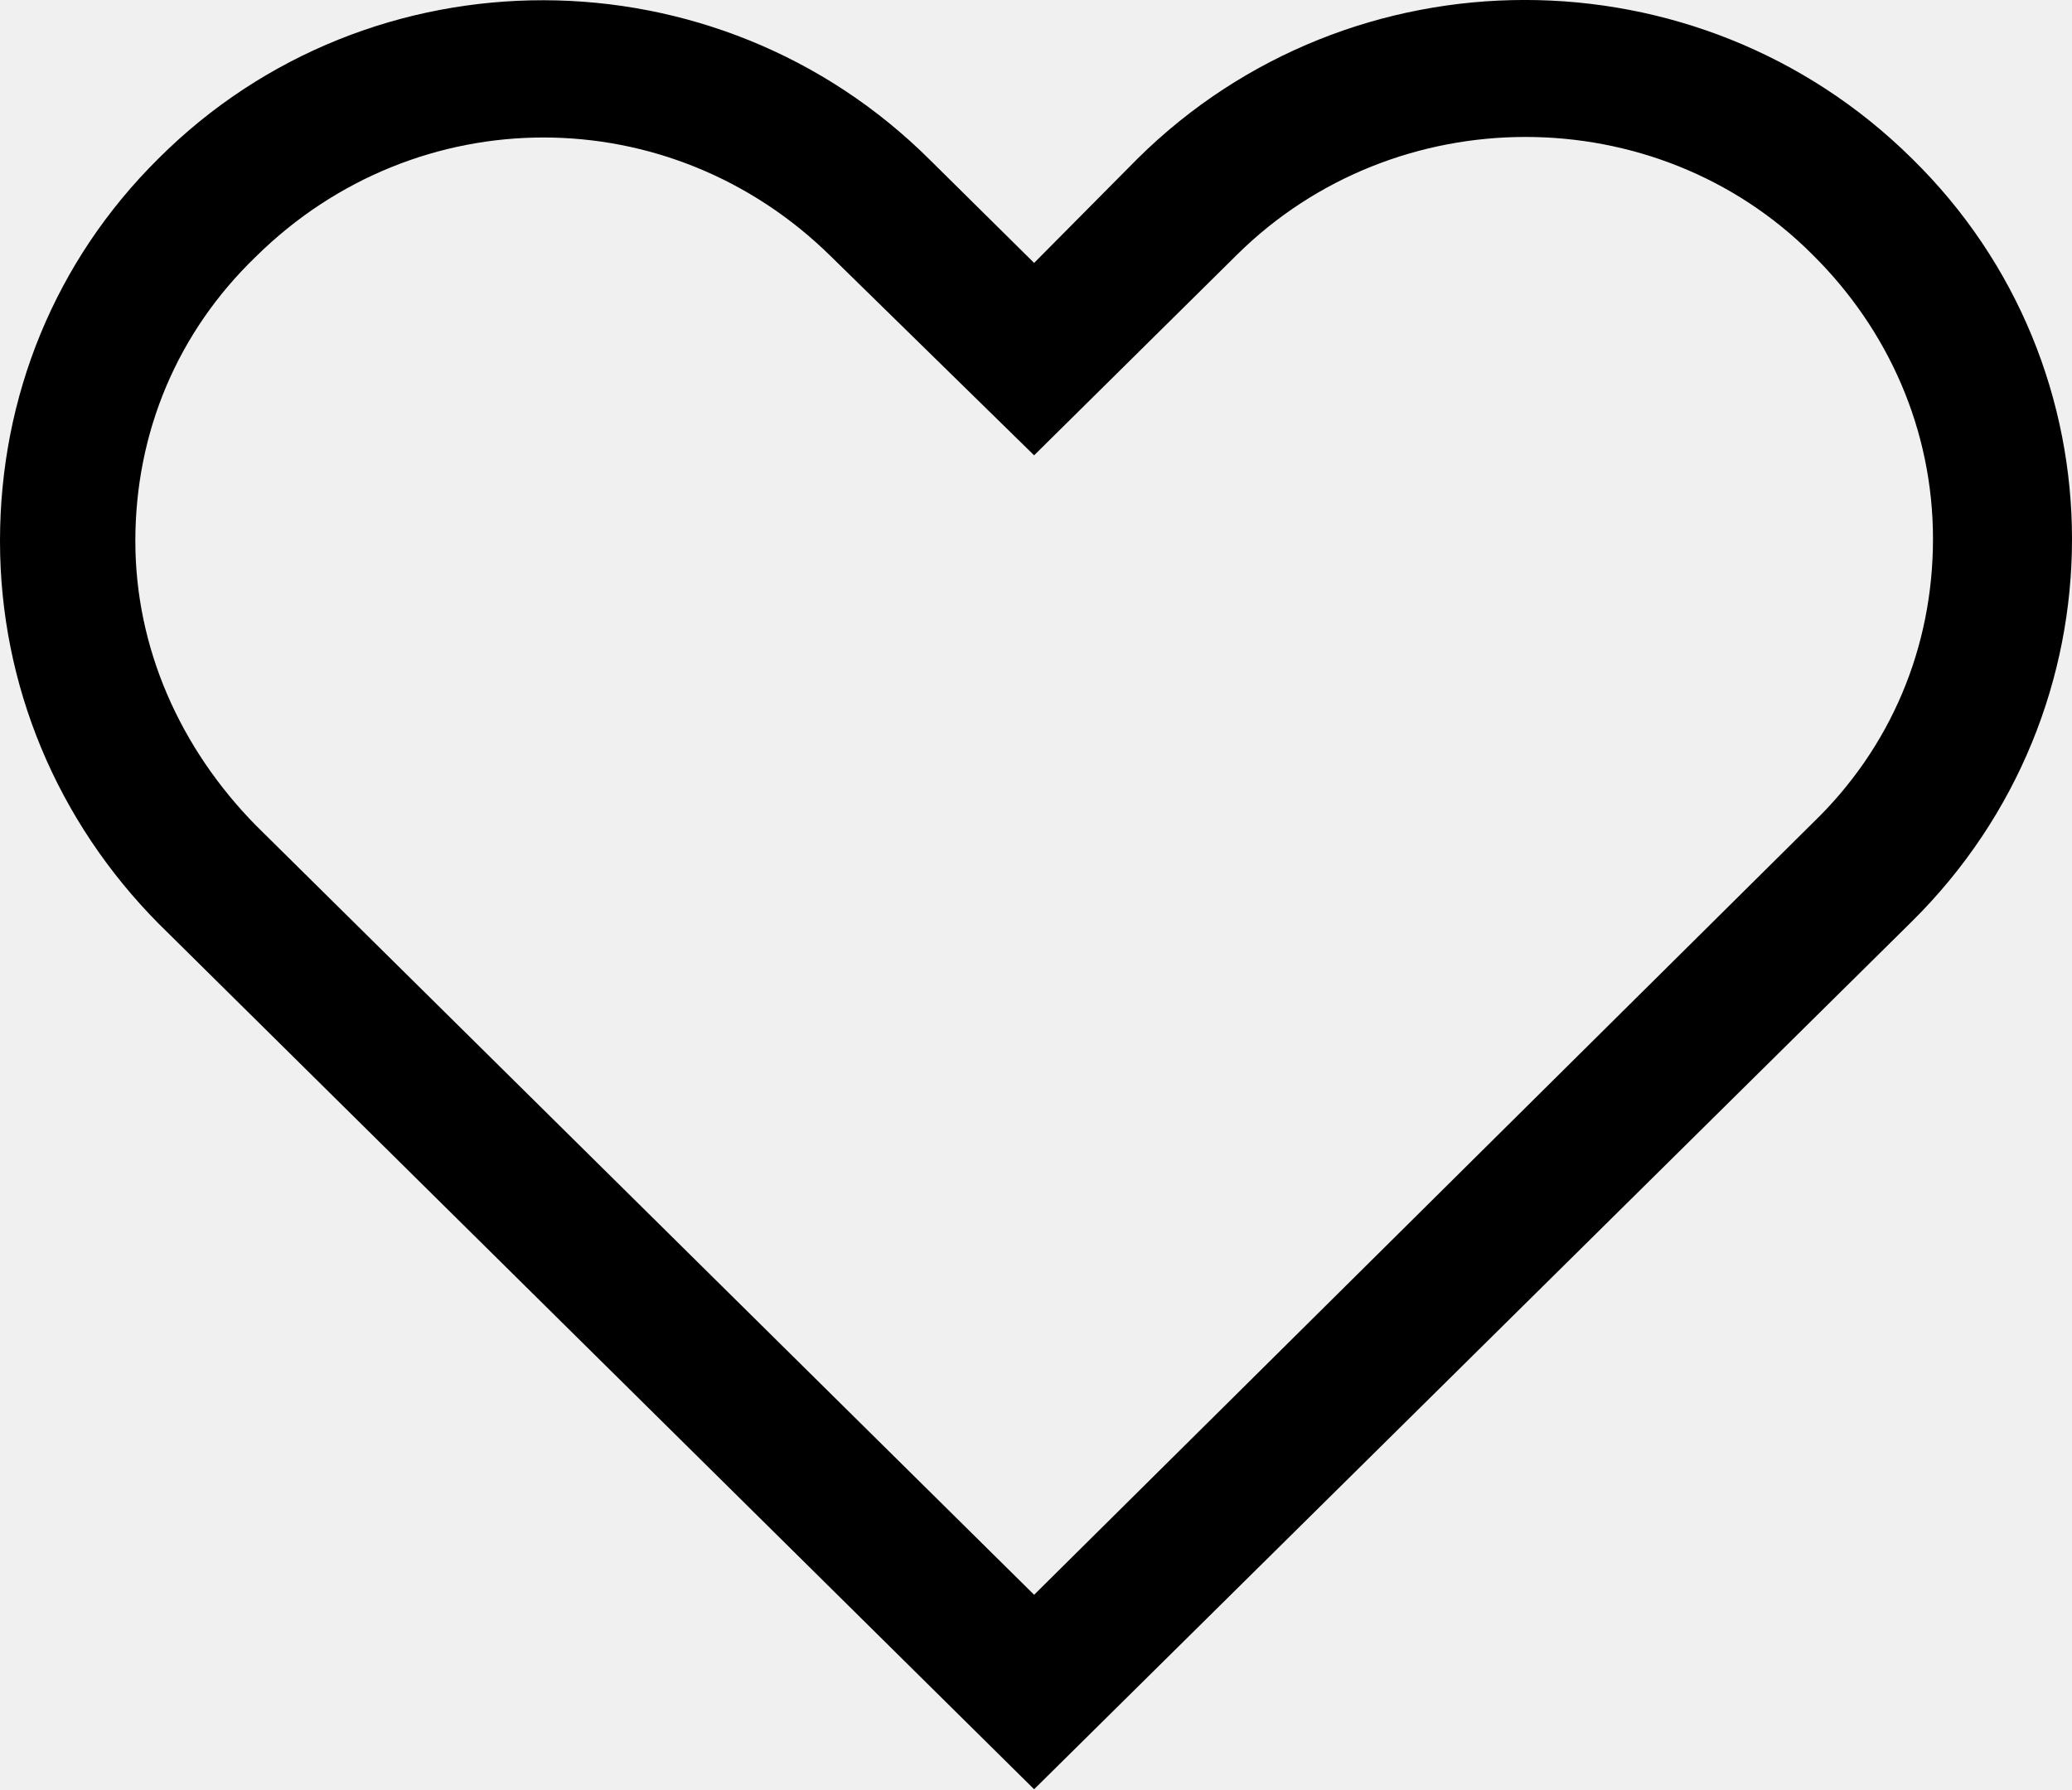
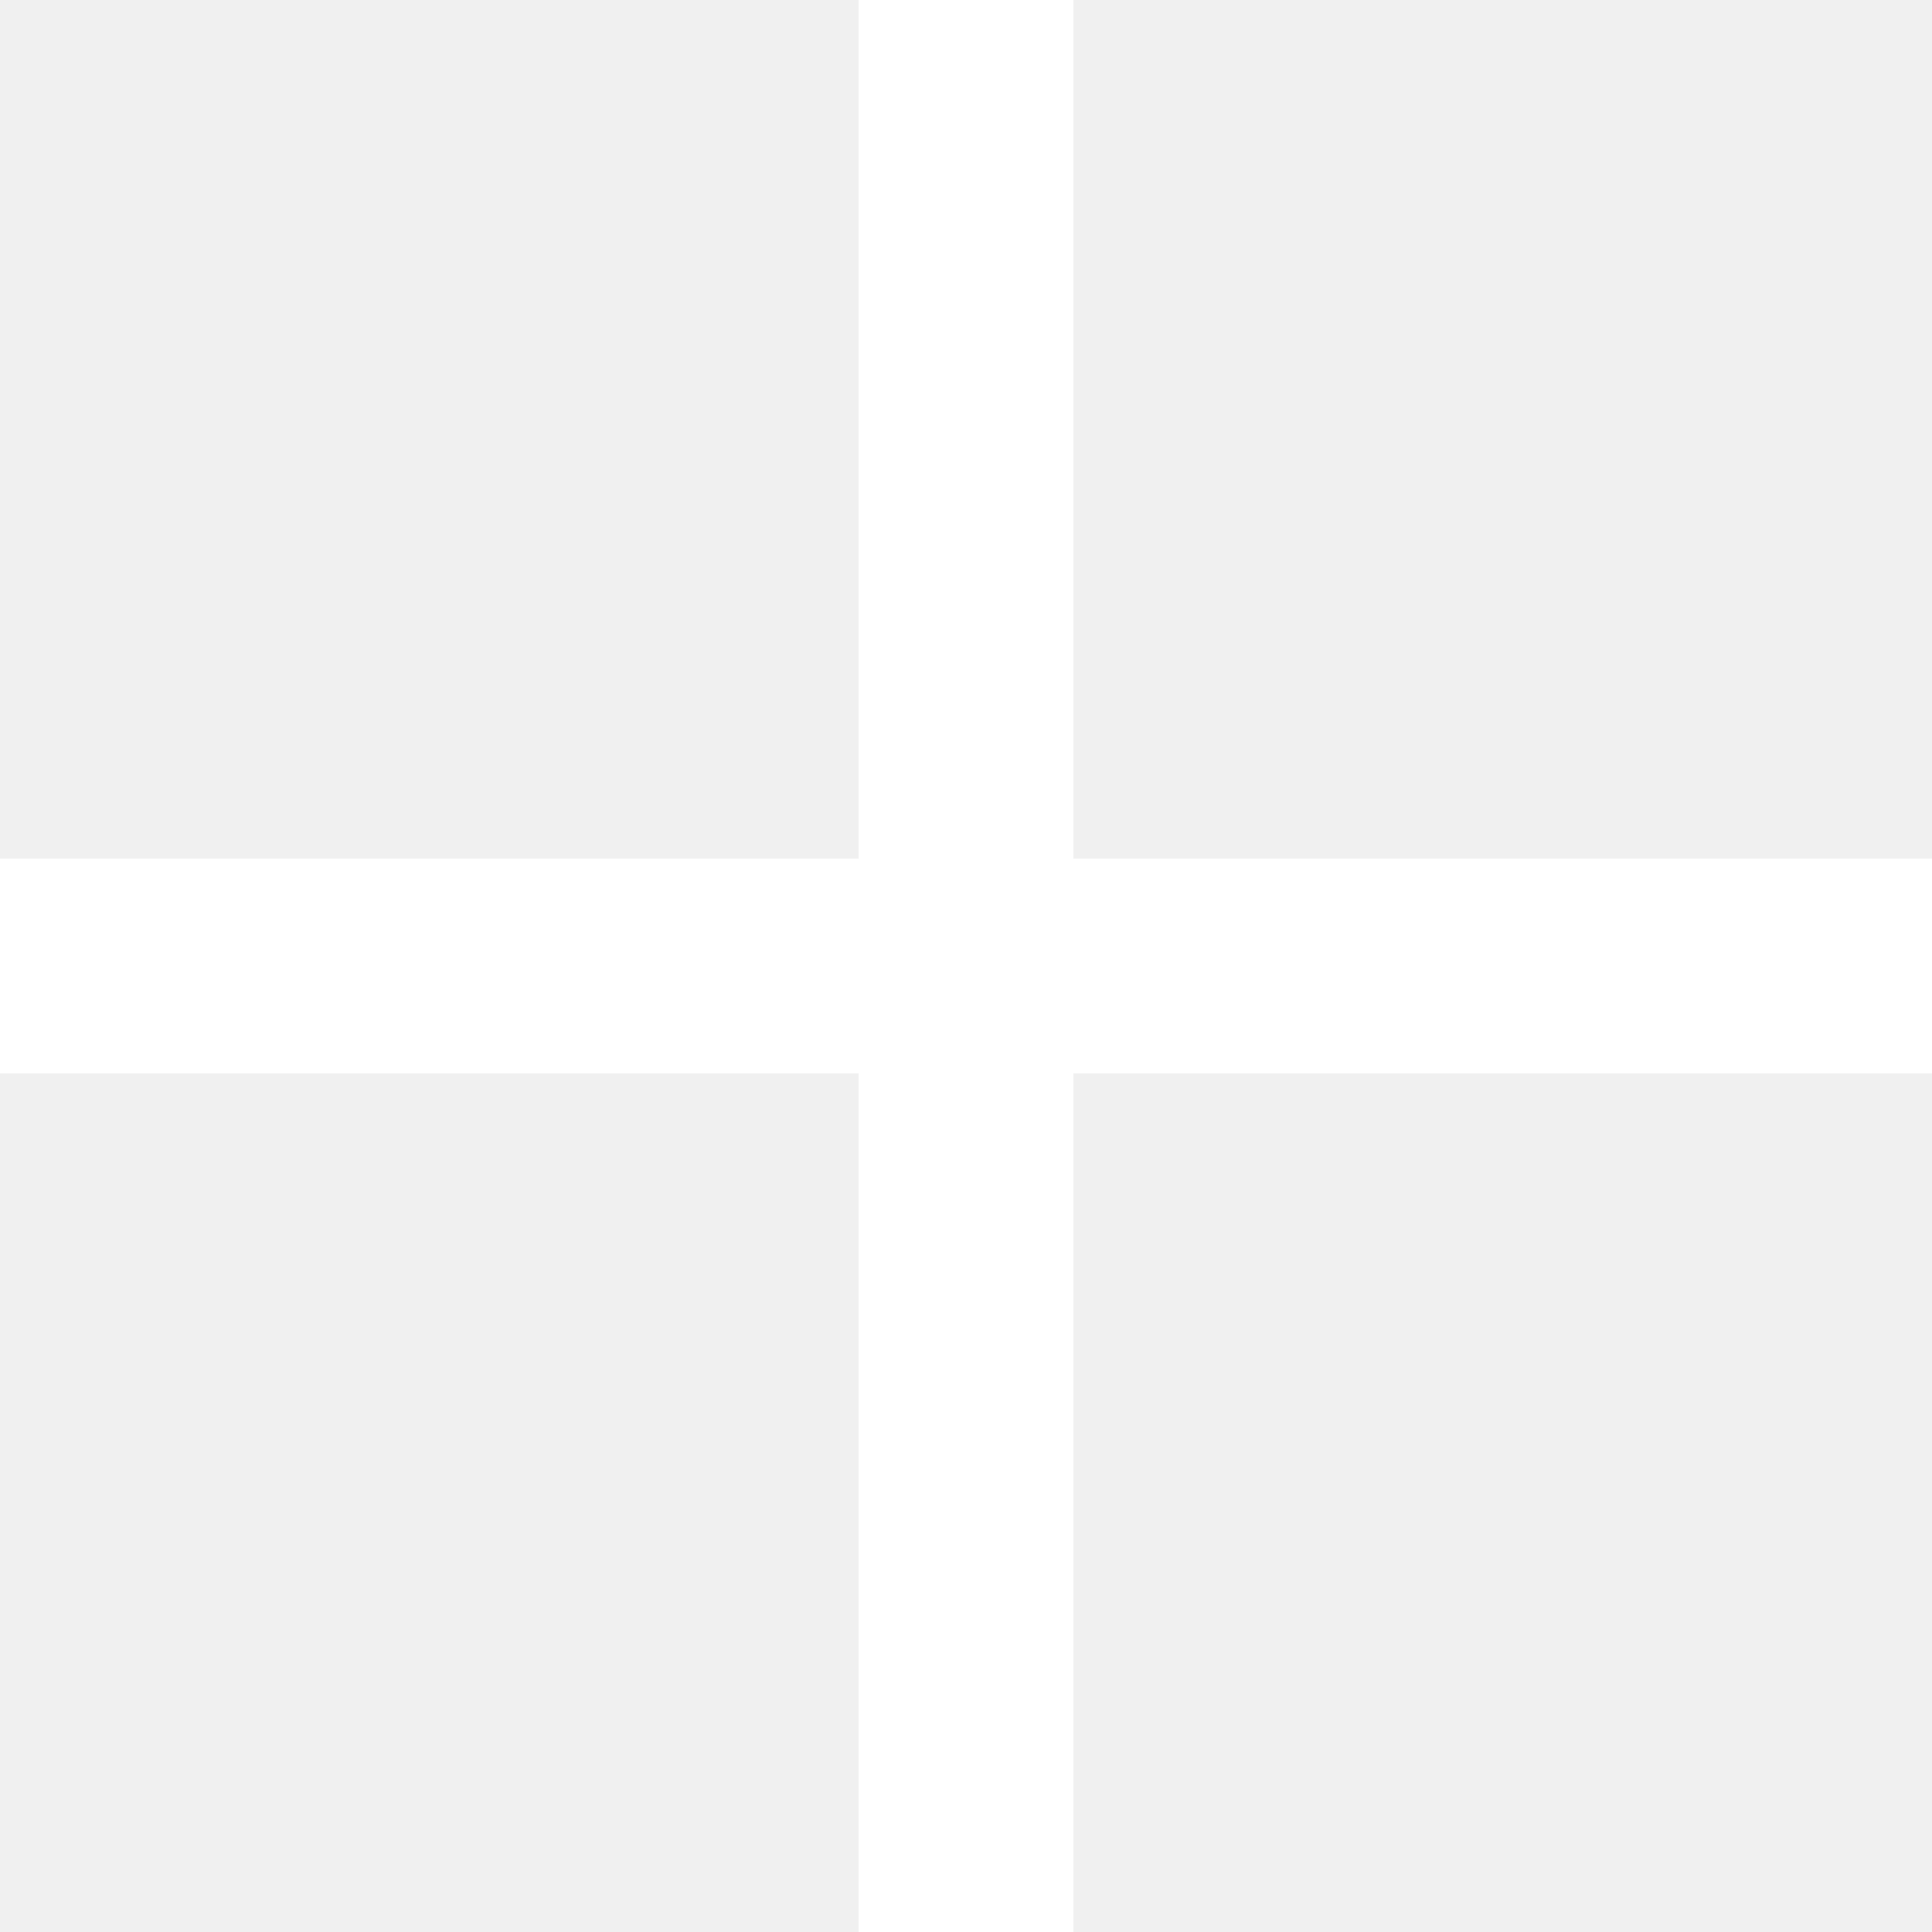
- <svg xmlns="http://www.w3.org/2000/svg" width="22" height="19" viewBox="0 0 22 19" fill="none">
-   <path d="M20.299 9.786C22.567 7.543 22.567 3.902 20.299 1.682C18.031 -0.561 14.349 -0.561 12.081 1.682L10.98 2.792L9.88 1.704C7.612 -0.561 3.93 -0.561 1.684 1.682C0.584 2.77 0 4.213 0 5.745C0 7.277 0.606 8.72 1.684 9.808L10.98 19L20.299 9.786ZM1.437 5.745C1.437 4.59 1.886 3.525 2.717 2.725C3.57 1.882 4.671 1.46 5.771 1.46C6.871 1.46 7.971 1.882 8.825 2.725L10.98 4.835L13.136 2.703C14.82 1.038 17.582 1.038 19.244 2.703C20.052 3.502 20.524 4.568 20.524 5.723C20.524 6.877 20.075 7.943 19.244 8.742L10.98 16.935L2.717 8.765C1.909 7.943 1.437 6.877 1.437 5.745Z" fill="black" />
+ <svg xmlns="http://www.w3.org/2000/svg" width="16" height="16" viewBox="0 0 16 16" fill="none">
+   <path d="M16 7.111H8.889V0H7.111V7.111H0V8.889H7.111V16H8.889V8.889H16V7.111Z" fill="white" />
</svg>
